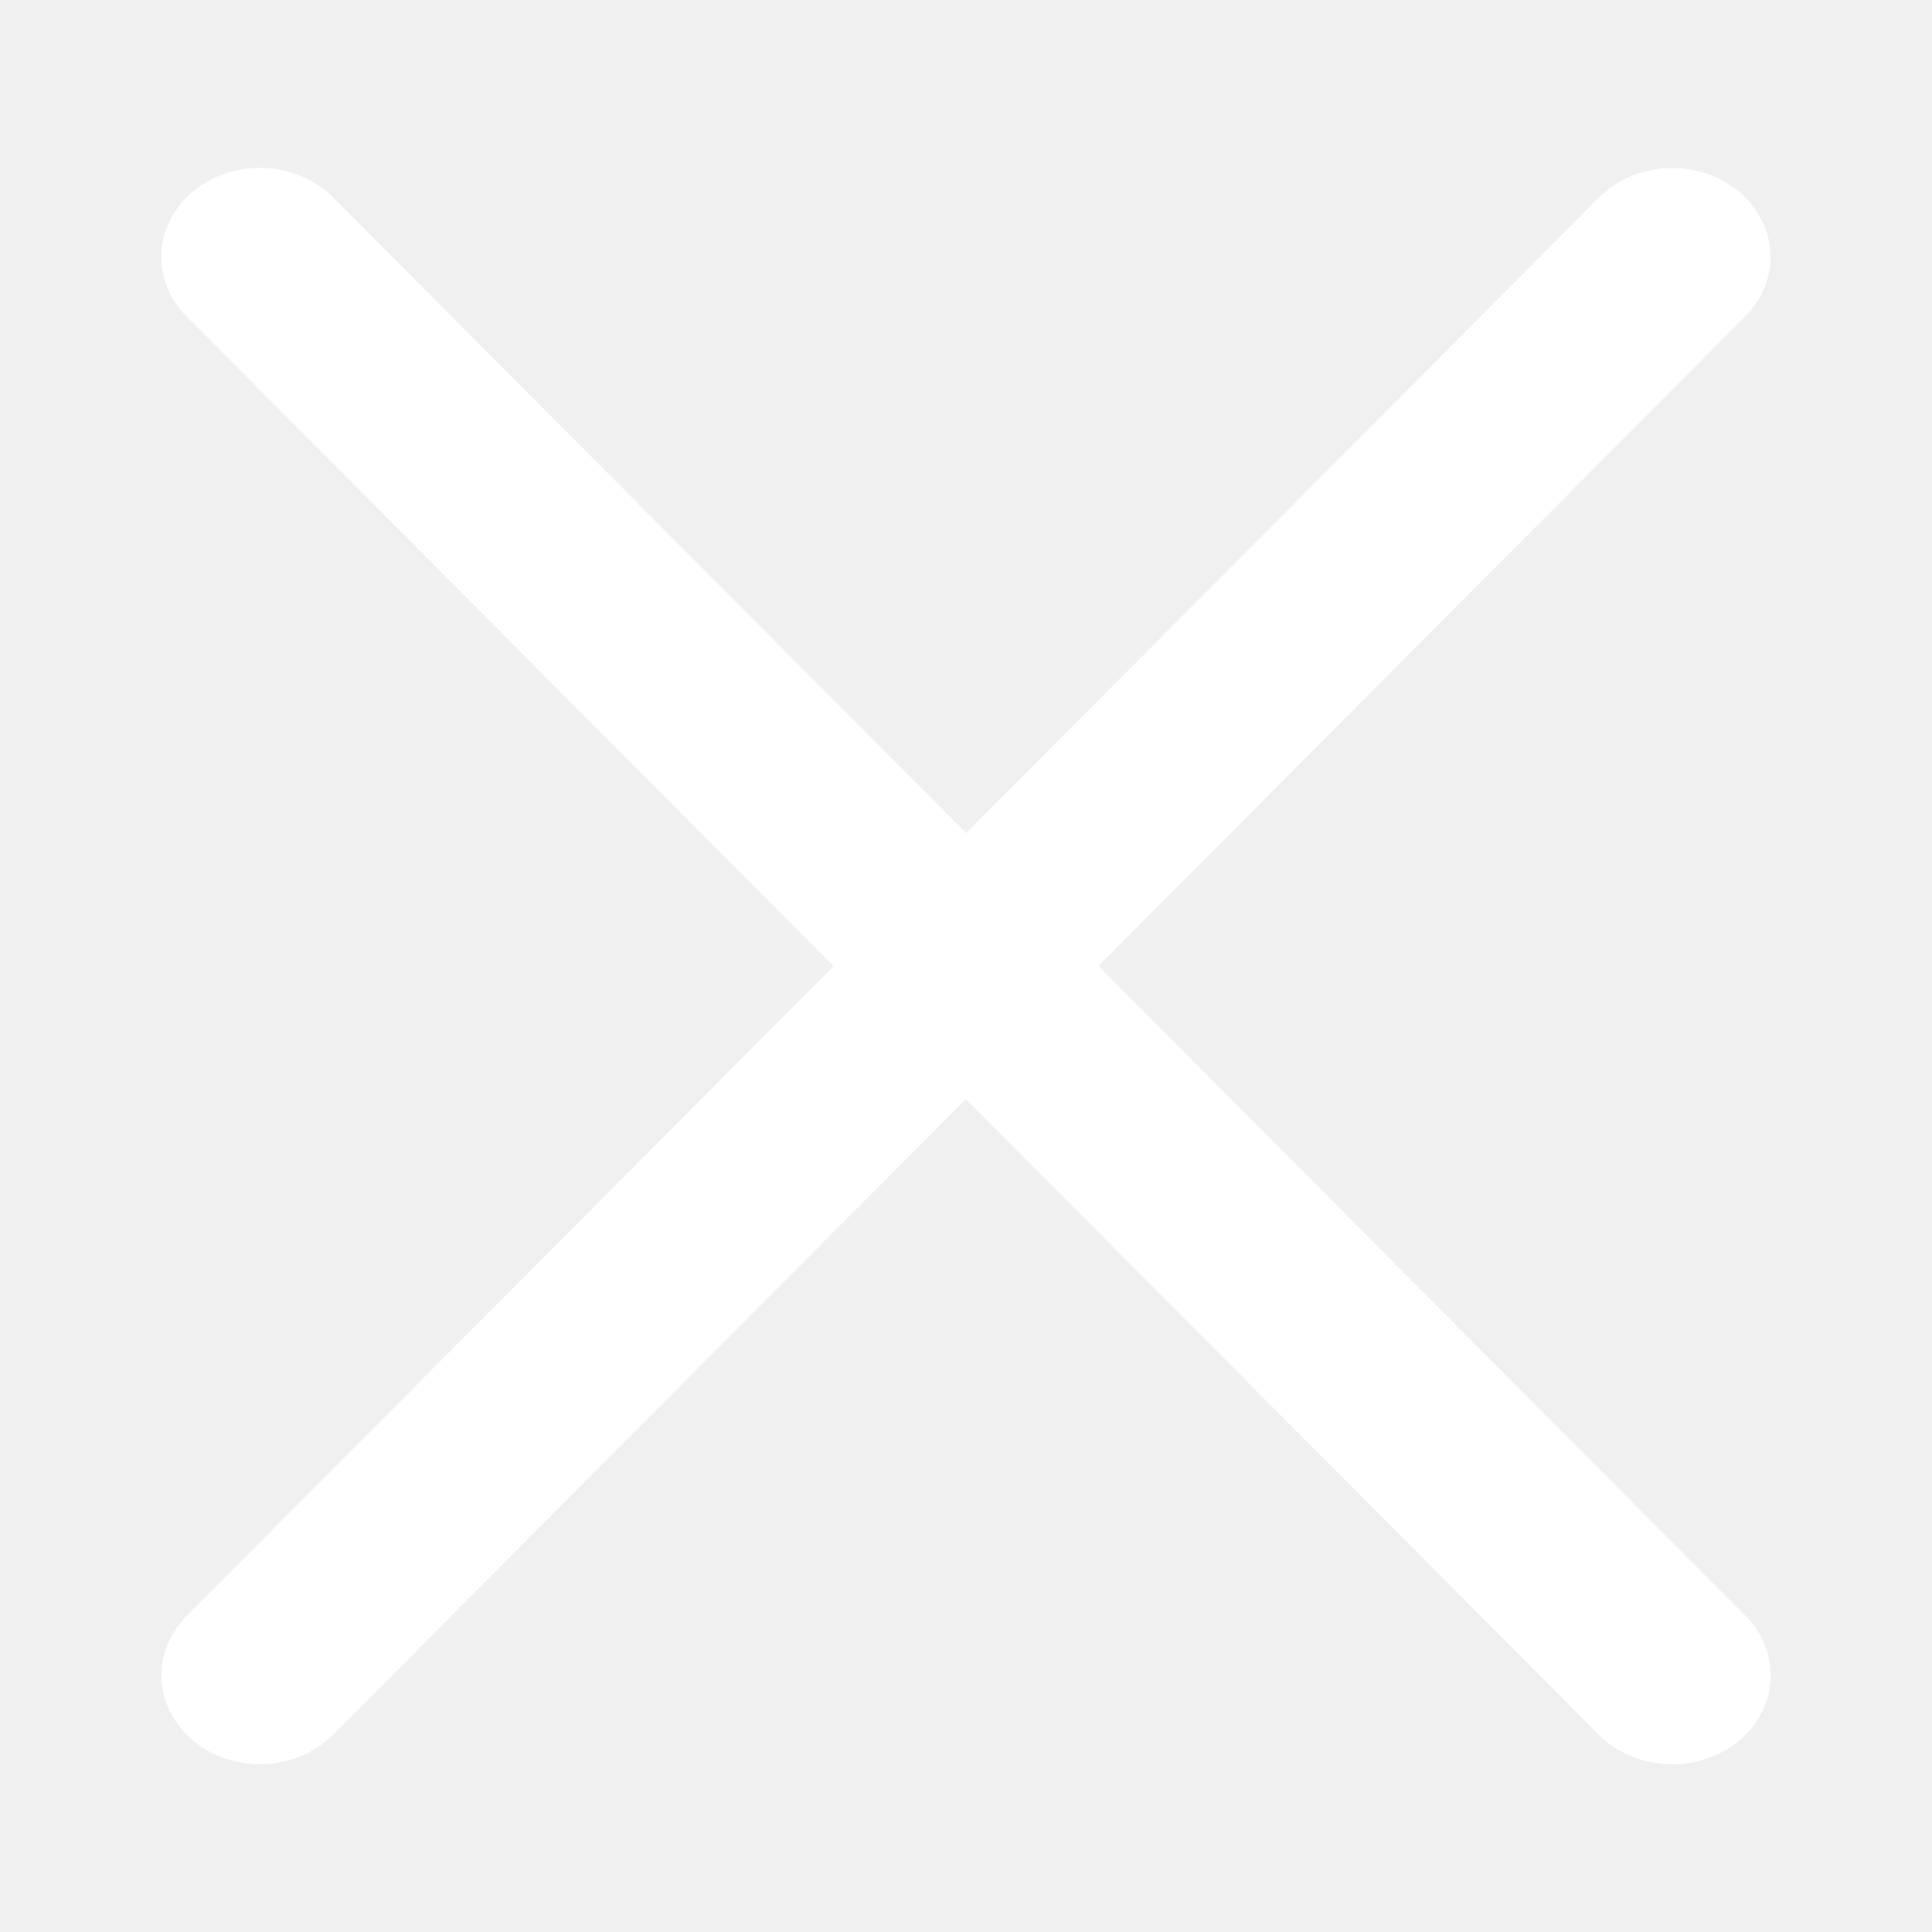
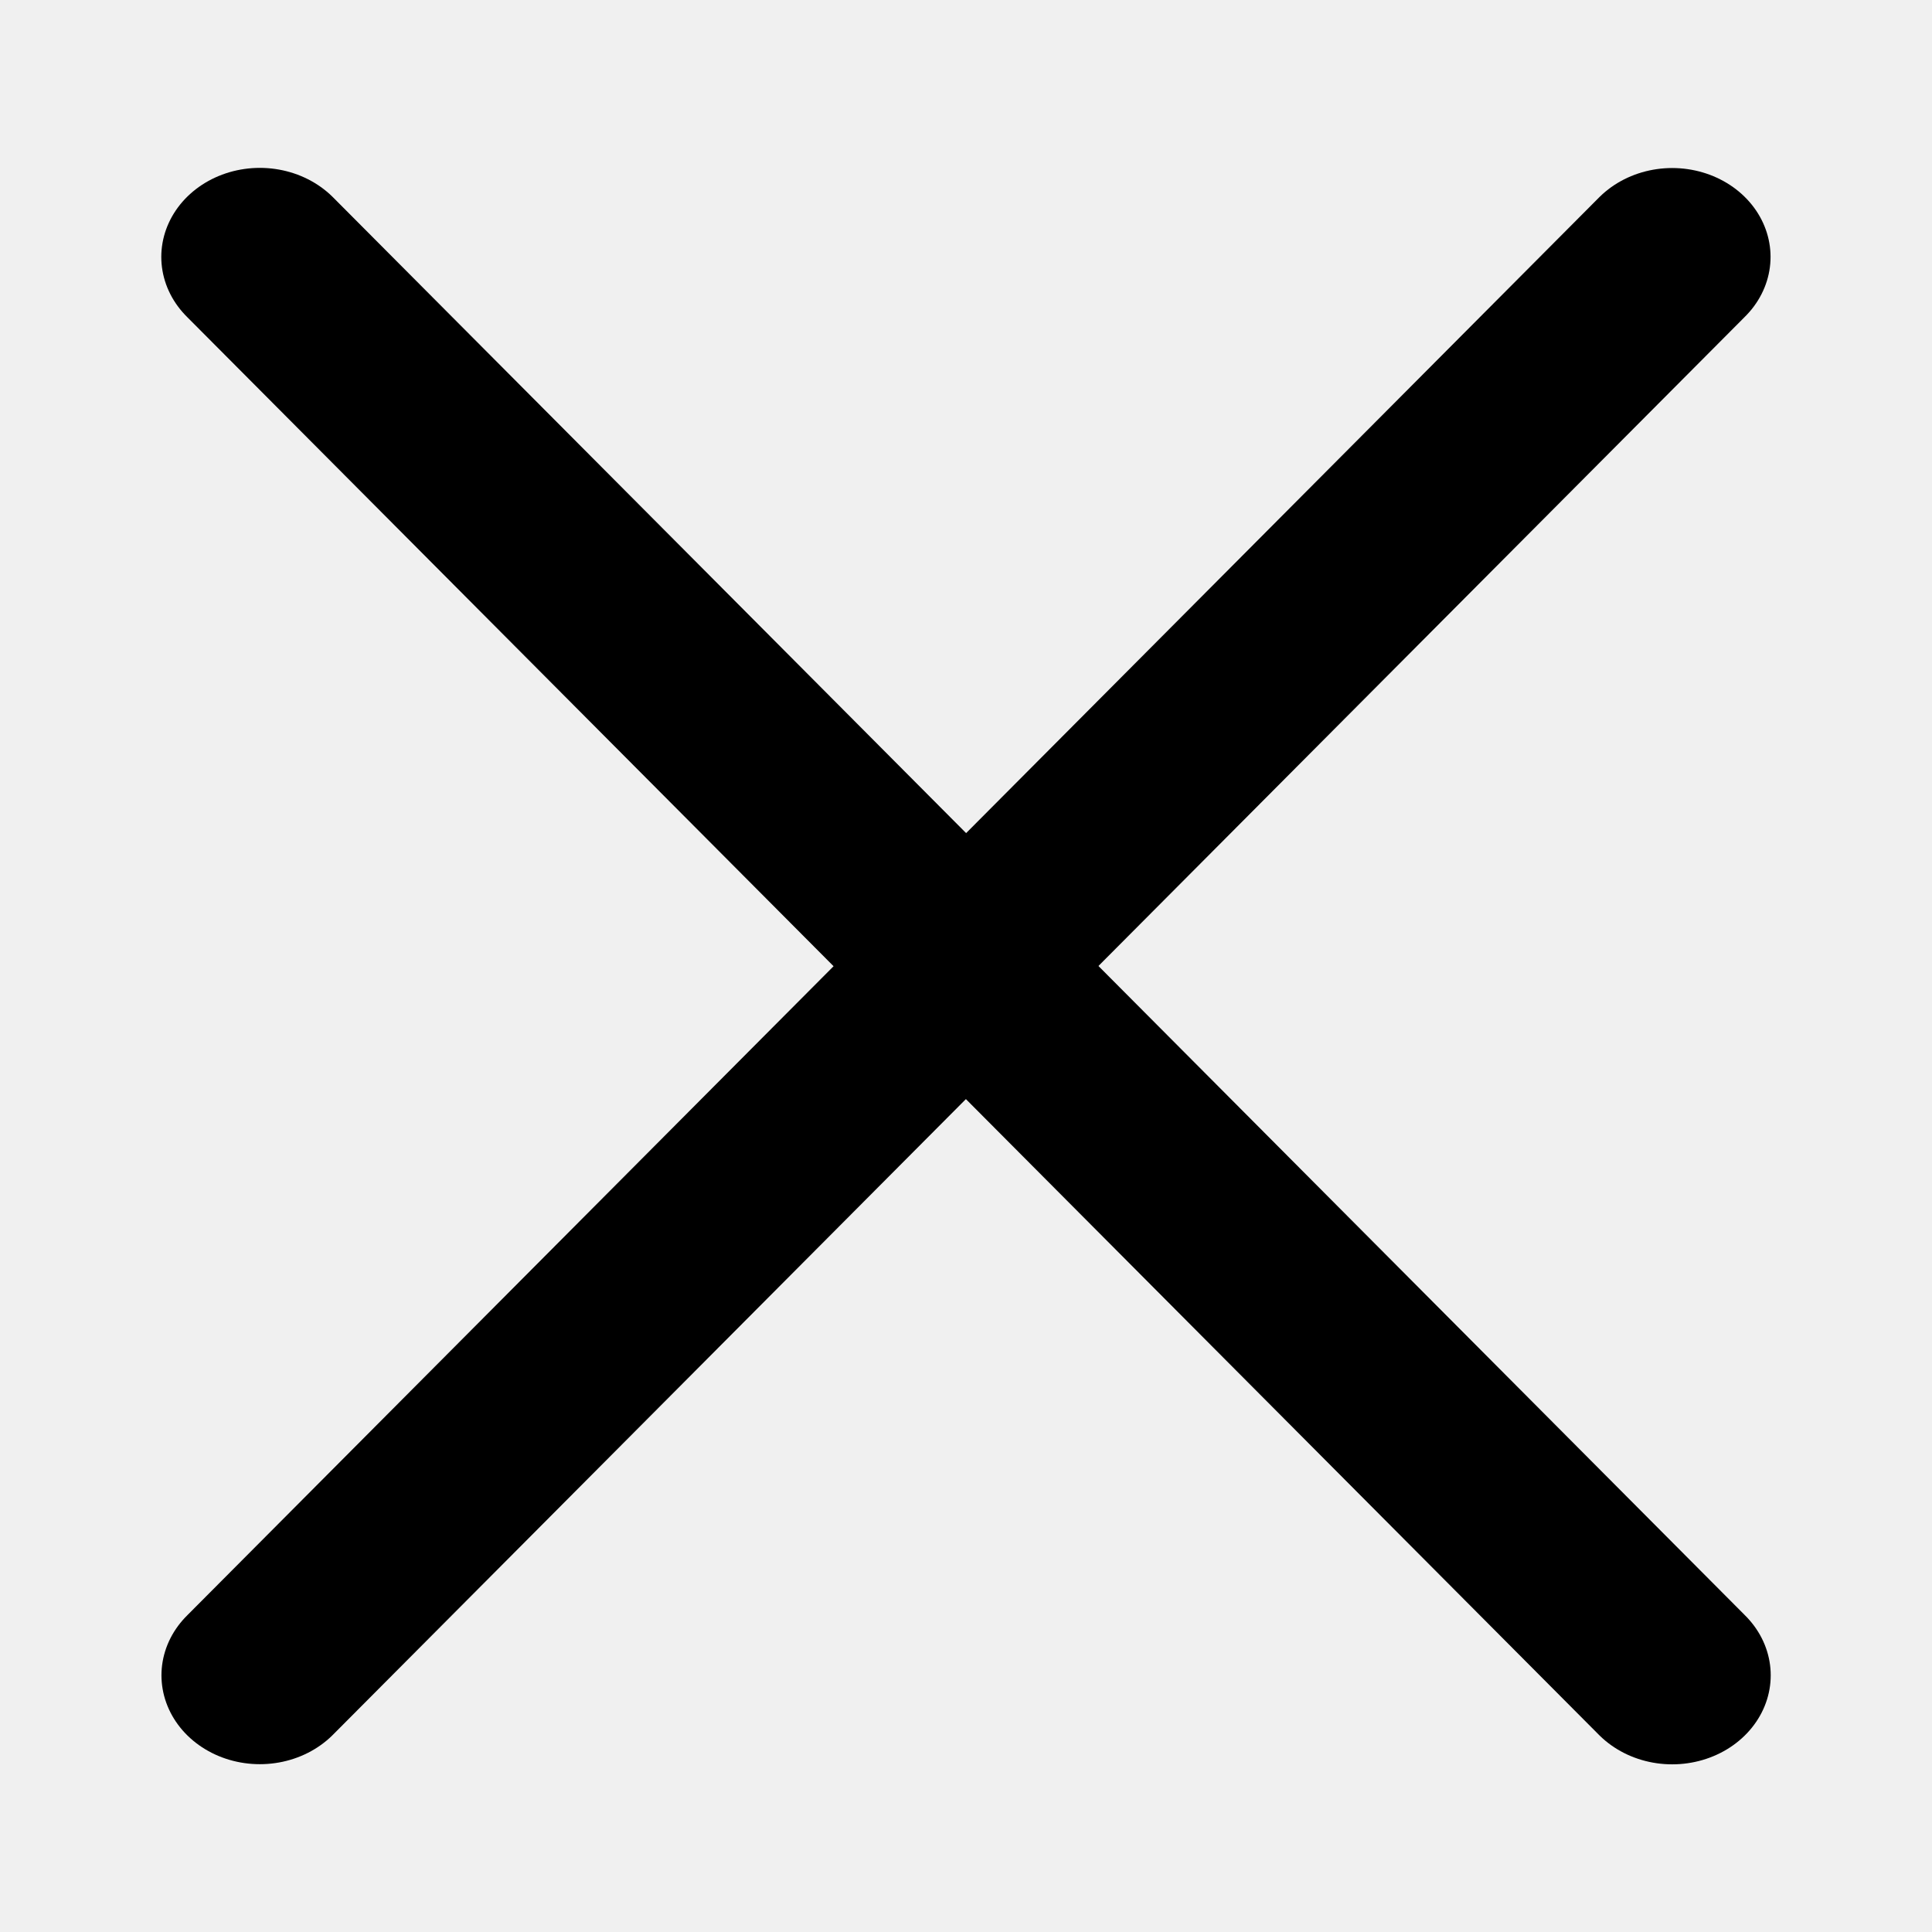
<svg xmlns="http://www.w3.org/2000/svg" width="24" height="24" viewBox="0 0 6.35 6.35" version="1.1" id="svg8">
  <defs id="defs2" />
  <g id="layer1">
    <g id="g870" transform="matrix(1.103416,0,0,0.9969907,-4.575934,0.1913545)">
-       <path style="fill:none;stroke:#ffffff;stroke-width:0.587;stroke-linecap:round;stroke-linejoin:miter;stroke-miterlimit:4;stroke-dasharray:none;stroke-opacity:1" d="M 4.921,0.655 9.128,5.331" id="path834" />
-       <path style="fill:none;stroke:#ffffff;stroke-width:0.586;stroke-linecap:round;stroke-linejoin:miter;stroke-miterlimit:4;stroke-dasharray:none;stroke-opacity:1" d="M 4.921,5.331 9.128,0.655" id="path836" />
+       <path style="fill:none;stroke:#000000;stroke-width:0.587;stroke-linecap:round;stroke-linejoin:miter;stroke-miterlimit:4;stroke-dasharray:none;stroke-opacity:1" d="M 4.921,0.655 9.128,5.331" id="path834" />
+       <path style="fill:none;stroke:#000000;stroke-width:0.586;stroke-linecap:round;stroke-linejoin:miter;stroke-miterlimit:4;stroke-dasharray:none;stroke-opacity:1" d="M 4.921,5.331 9.128,0.655" id="path836" />
    </g>
  </g>
</svg>
